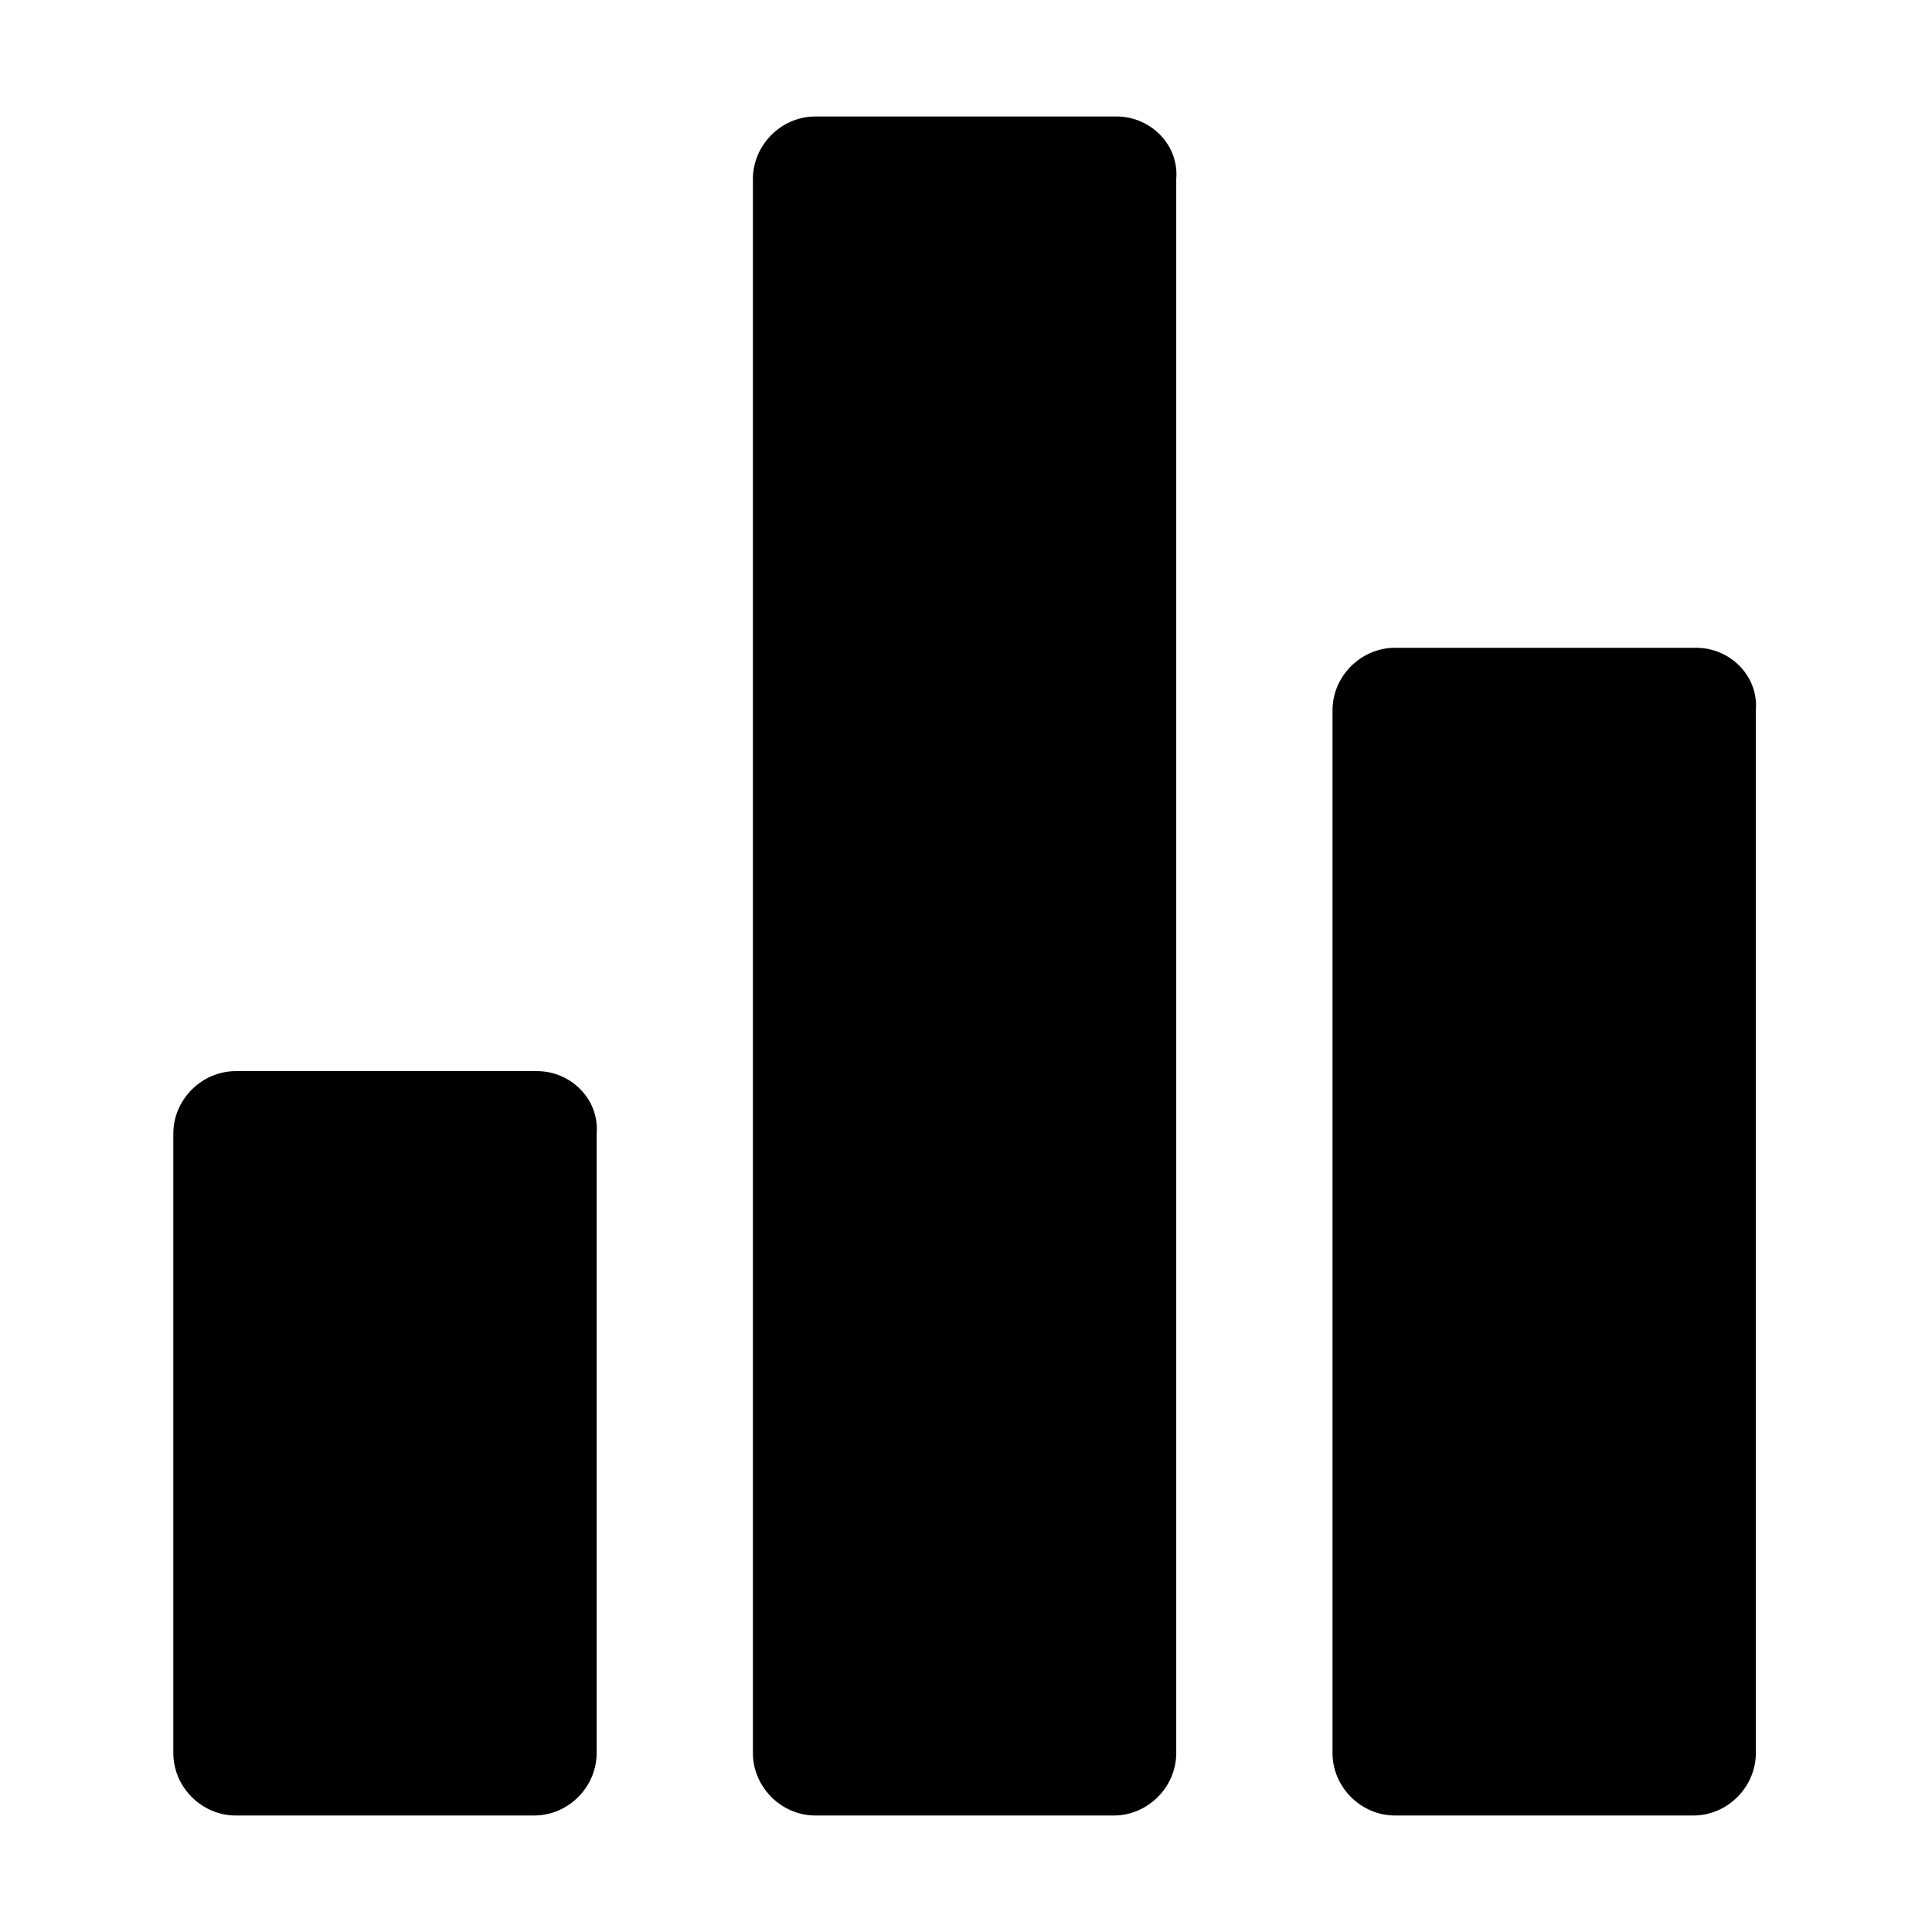
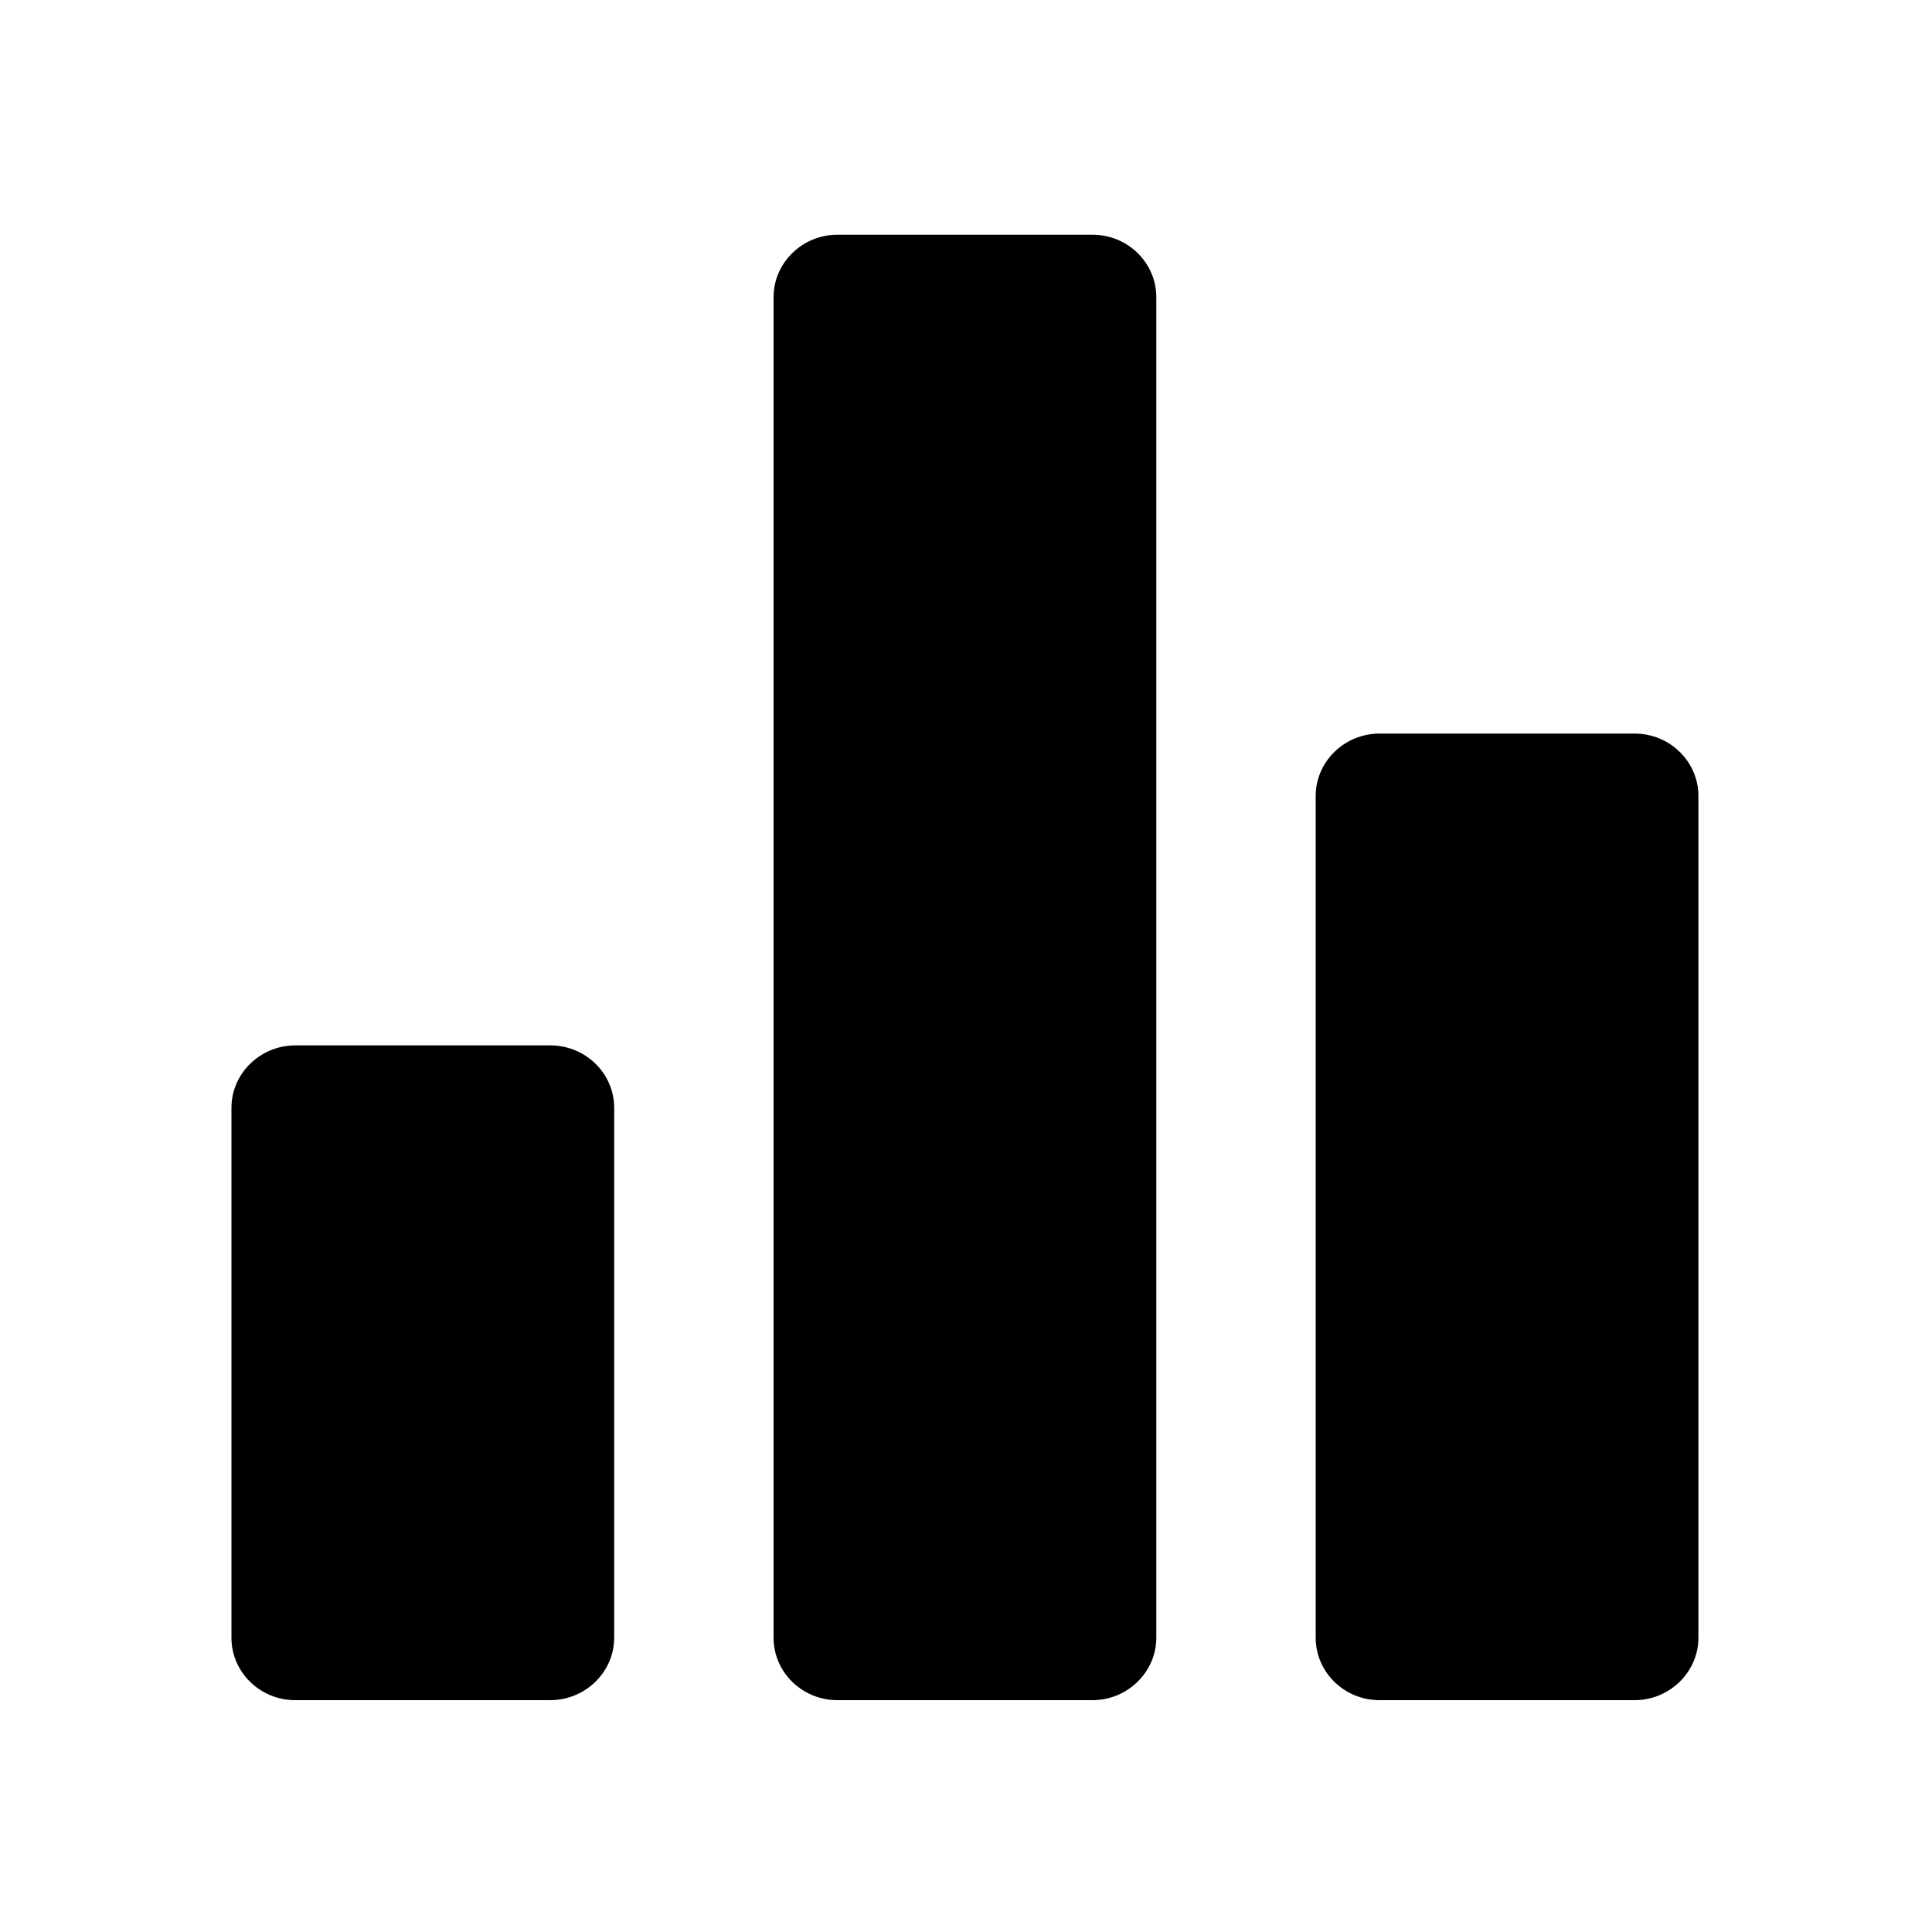
- <svg xmlns="http://www.w3.org/2000/svg" t="1591241074307" class="icon" viewBox="0 0 1024 1024" version="1.1" p-id="26709" width="200" height="200">
-   <path d="M284.612 567.718H124.988c-18.071 0-33.129 15.059-33.129 33.129v328.282c0 18.071 15.059 33.129 33.129 33.129h158.118c18.071 0 33.129-15.059 33.129-33.129V600.847c1.506-18.071-13.553-33.129-31.624-33.129zM591.812 61.741H432.188c-18.071 0-33.129 15.059-33.129 33.129v834.259c0 18.071 15.059 33.129 33.129 33.129h158.118c18.071 0 33.129-15.059 33.129-33.129V94.871c1.506-18.071-13.553-33.129-31.624-33.129zM899.012 343.341H739.388c-18.071 0-33.129 15.059-33.129 33.129v552.659c0 18.071 15.059 33.129 33.129 33.129h158.118c18.071 0 33.129-15.059 33.129-33.129V376.471c1.506-18.071-13.553-33.129-31.624-33.129z" p-id="26710" />
+ <svg xmlns="http://www.w3.org/2000/svg" t="1613960279914" class="icon" viewBox="0 0 1024 1024" version="1.1" p-id="15729" width="200" height="200">
+   <defs>
+     <style type="text/css" />
+   </defs>
+   <path d="M291.635 901.12h-135.168c-18.637 0-33.792-14.848-33.792-33.075V587.162c0-18.227 15.258-33.075 33.792-33.075h135.27c18.637 0 33.792 14.848 33.792 33.075v280.883c0 18.125-15.258 33.075-33.894 33.075z m287.437 0H443.802c-18.637 0-33.792-14.848-33.792-33.075V157.491c0-18.227 15.258-33.075 33.792-33.075h135.27c18.637 0 33.792 14.848 33.792 33.075v710.554c0 18.125-15.258 33.075-33.792 33.075z m287.334 0H731.136c-18.637 0-33.792-14.848-33.792-33.075V421.888c0-18.227 15.258-33.075 33.792-33.075h135.27c18.637 0 33.792 14.848 33.792 33.075v446.157c0 18.125-15.258 33.075-33.792 33.075z m0 0" p-id="15730" />
</svg>
